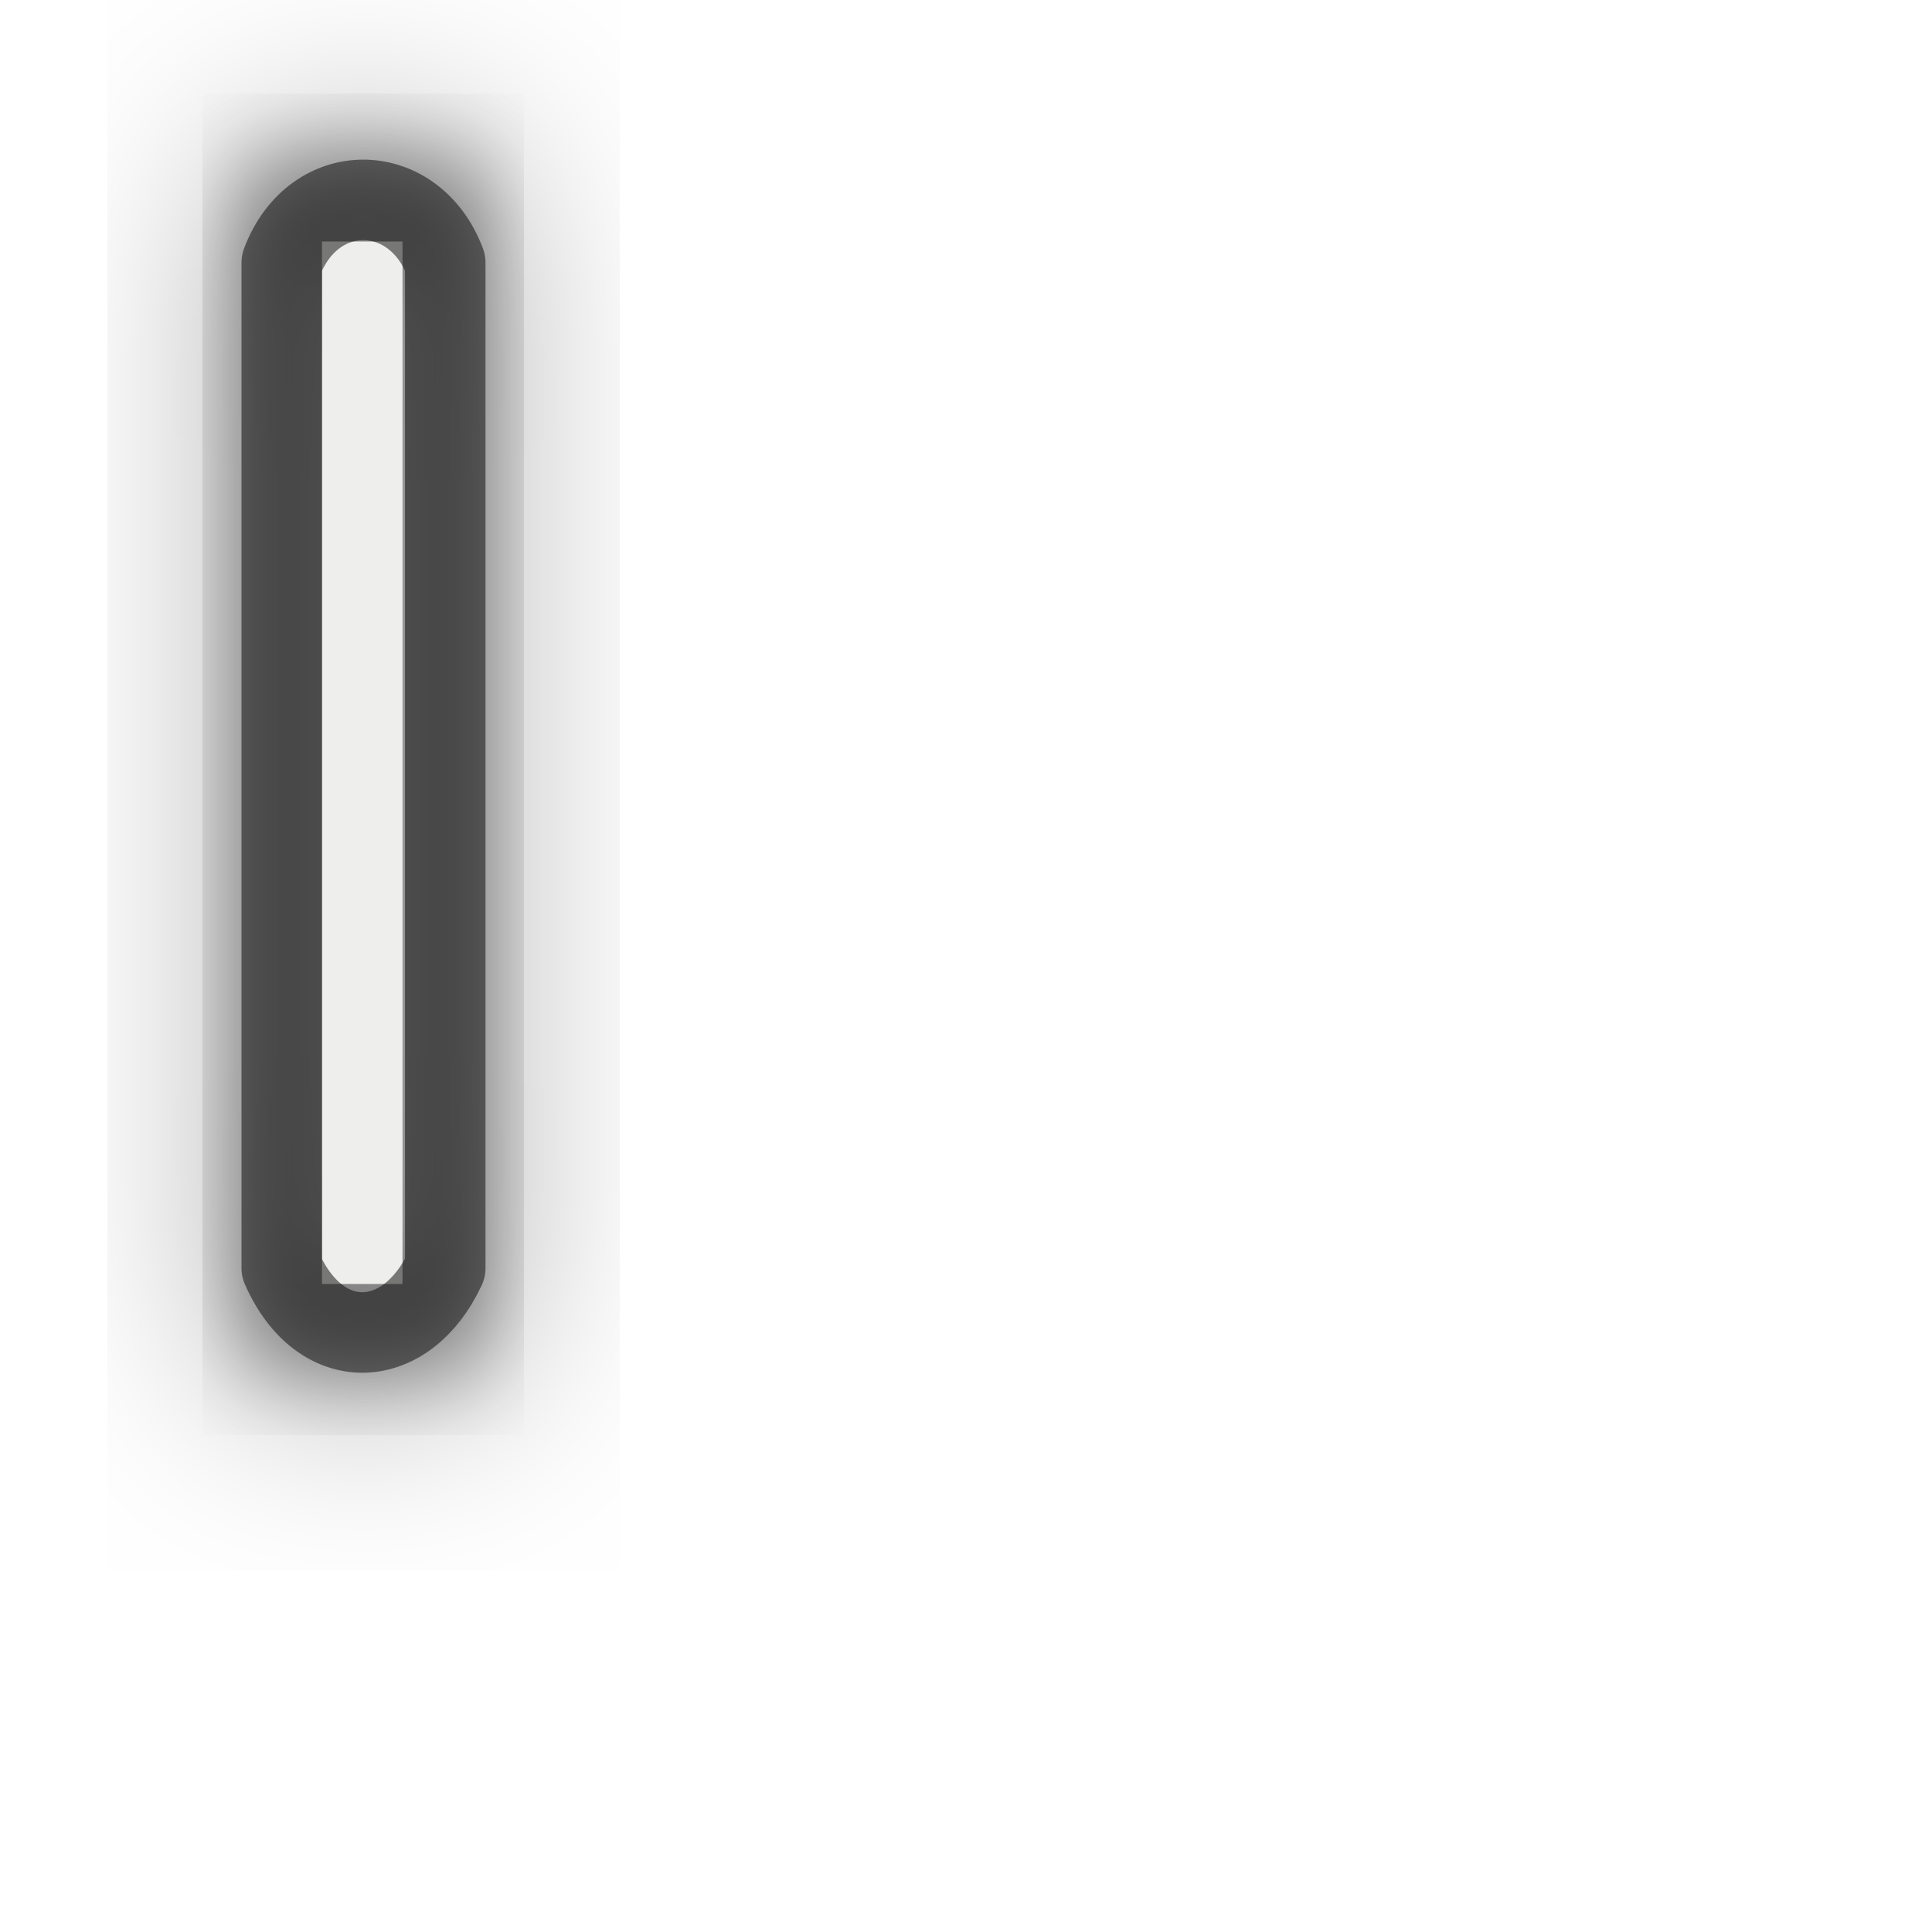
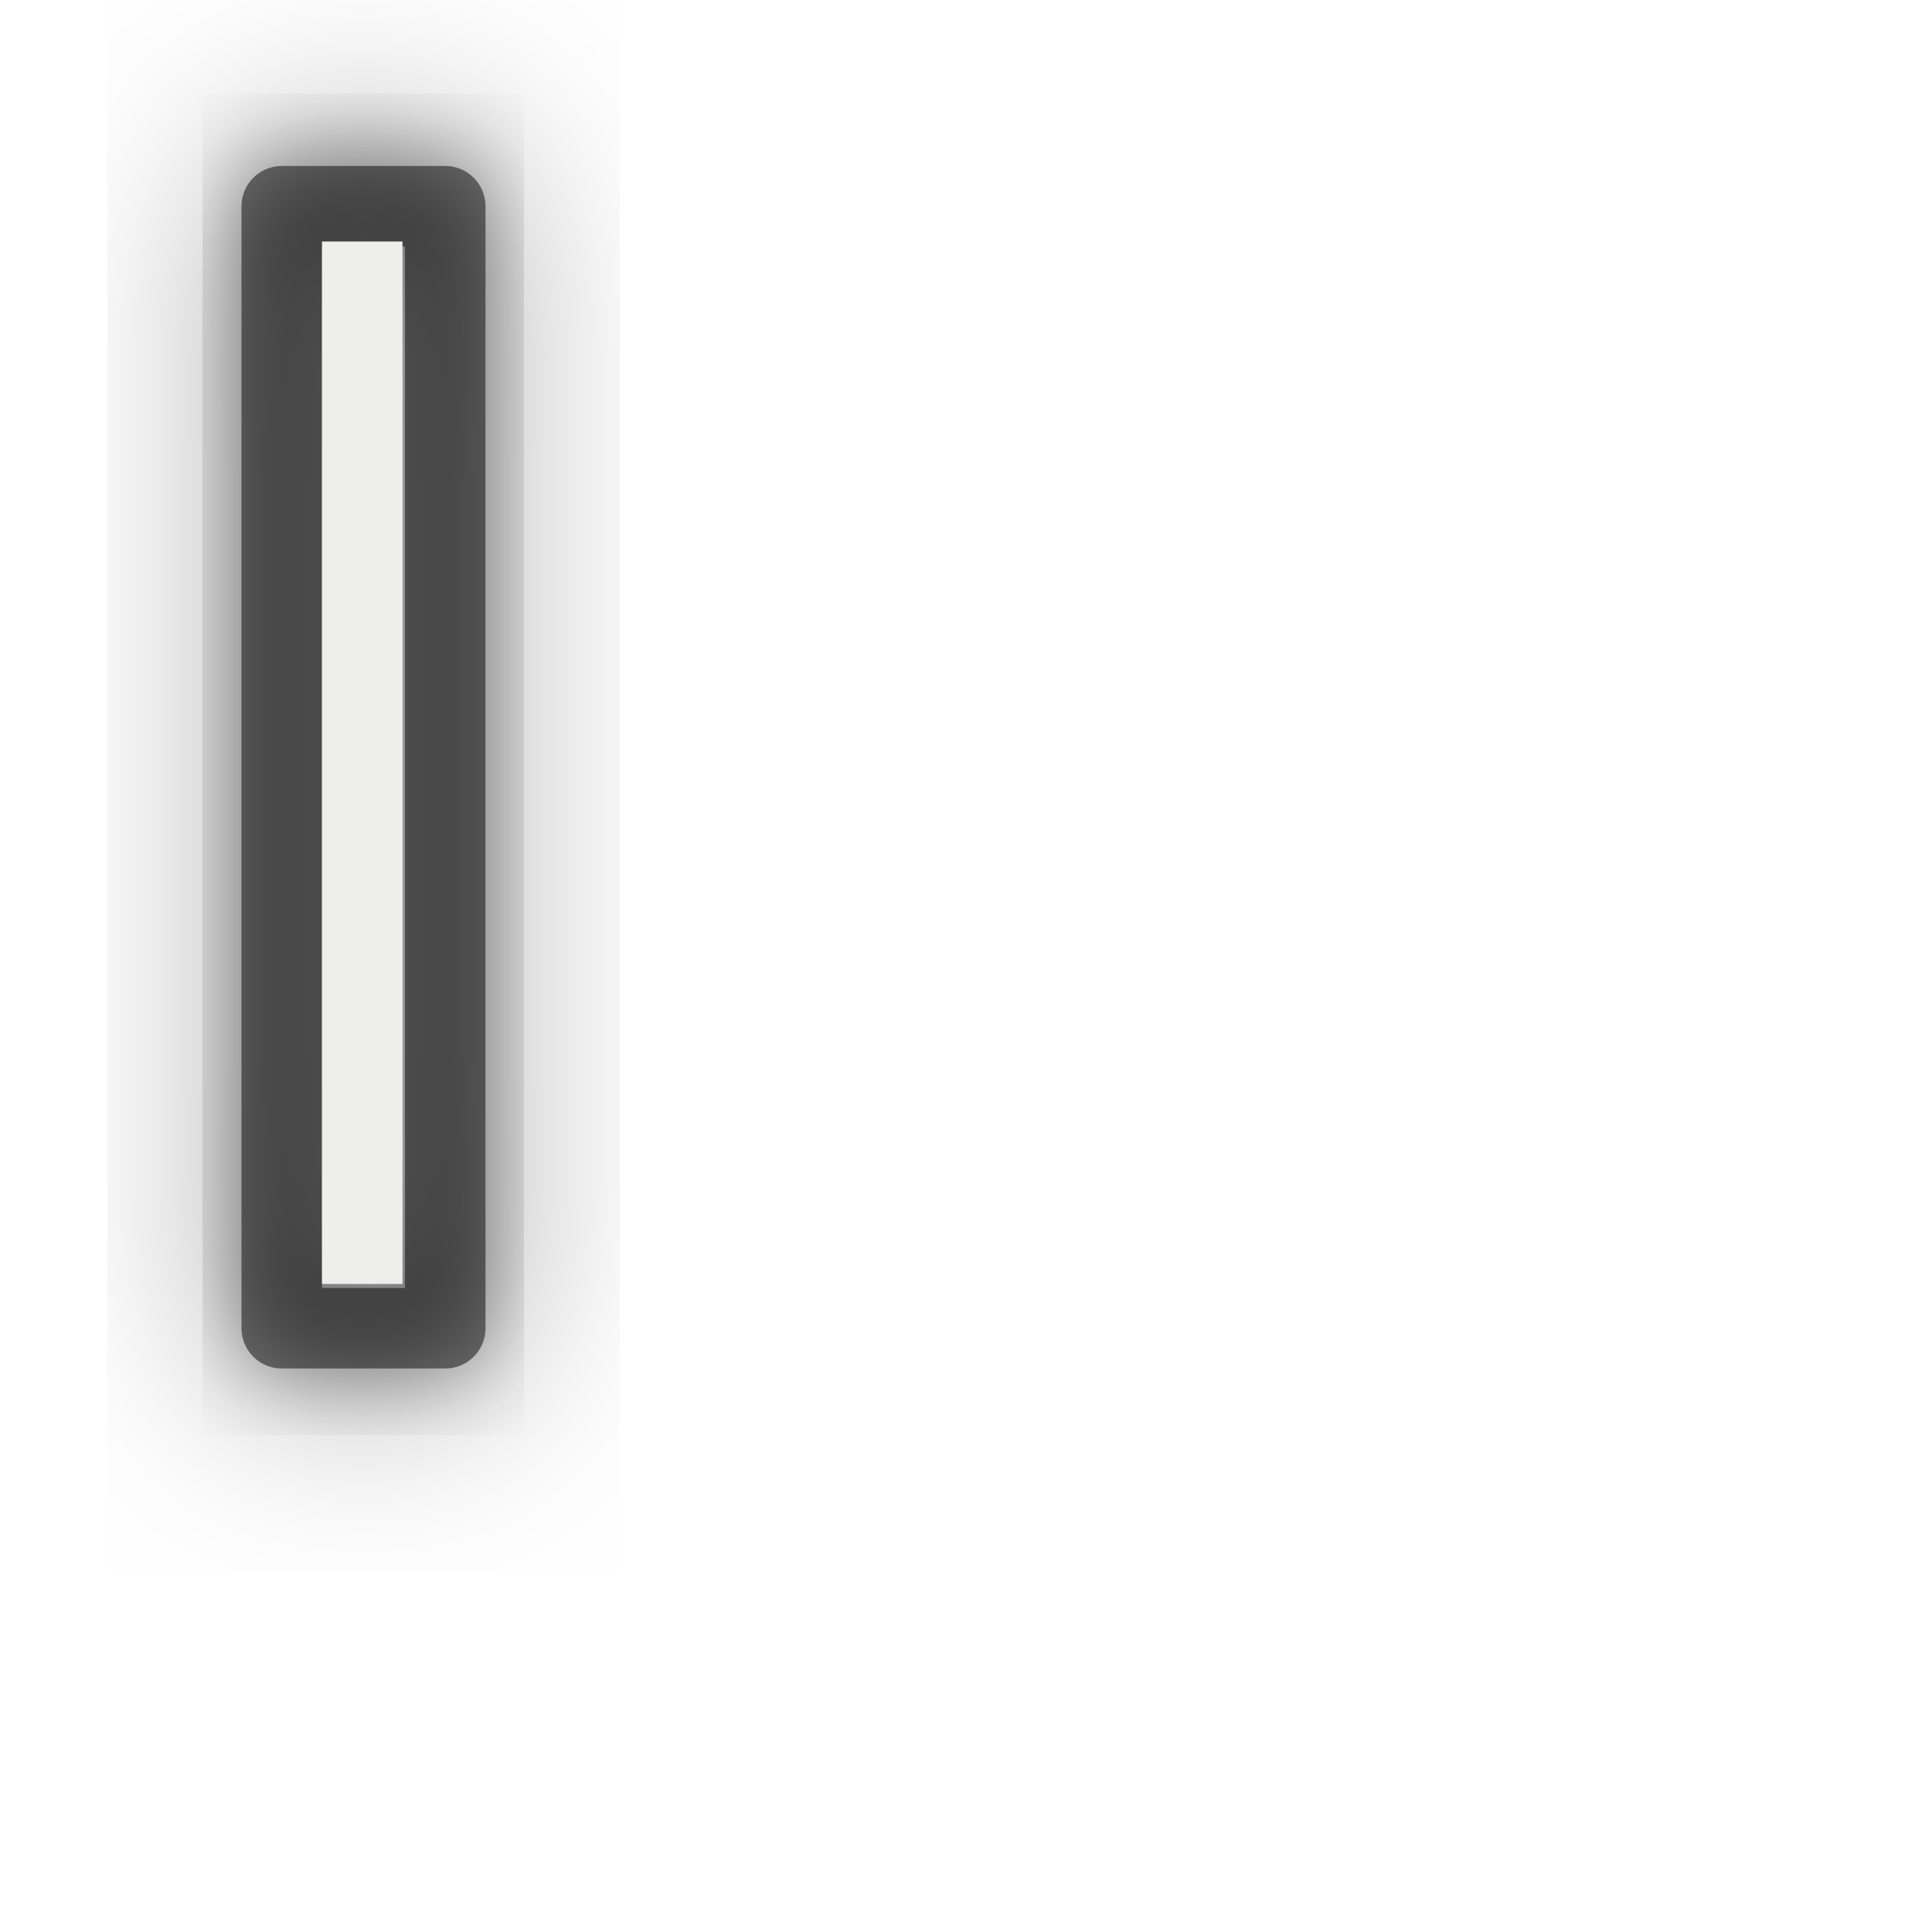
<svg xmlns="http://www.w3.org/2000/svg" width="24" height="24" id="svg3570" version="1.0">
  <defs id="defs3572">
    <filter x="-1.625" width="4.251" y="-0.145" height="1.29" id="filter3194">
      <feGaussianBlur stdDeviation="0.722" id="feGaussianBlur3196" />
    </filter>
    <filter x="-0.481" width="1.962" y="-0.098" height="1.195" id="filter3250">
      <feGaussianBlur stdDeviation="0.607" id="feGaussianBlur3252" />
    </filter>
    <filter x="-1.063" width="3.126" y="-0.216" height="1.432" id="filter3314">
      <feGaussianBlur stdDeviation="1.343" id="feGaussianBlur3316" />
    </filter>
  </defs>
  <g id="layer1">
    <path style="opacity:0.5;fill:none;fill-opacity:1;fill-rule:evenodd;stroke:#000100;stroke-width:1;stroke-linecap:square;stroke-linejoin:round;stroke-miterlimit:4;stroke-dasharray:none;stroke-opacity:1;filter:url(#filter3250)" d="M 3.5,2.531 L 3.5,3.031 L 3.5,15.969 L 3.5,16.469 L 5.531,16.469 L 5.531,15.969 L 5.531,3.031 L 5.531,2.531 L 3.5,2.531 z " id="path3200" />
    <path id="path2172" d="M -12.5,0.5 L -12.5,11.5" style="fill:none;fill-rule:evenodd;stroke:#000100;stroke-width:1px;stroke-linecap:square;stroke-linejoin:miter;stroke-opacity:1;filter:url(#filter3194);opacity:0.5" transform="matrix(1.104167,0,0,1.255989,18.25,2.017329)" />
    <path style="opacity:0.5;fill:none;fill-opacity:1;fill-rule:evenodd;stroke:#000100;stroke-width:1;stroke-linecap:square;stroke-linejoin:round;stroke-miterlimit:4;stroke-dasharray:none;stroke-opacity:1;filter:url(#filter3314)" d="M 3.5,2.562 L 3.5,3.062 L 3.5,16 L 3.5,16.5 L 5.531,16.5 L 5.531,16 L 5.531,3.062 L 5.531,2.562 L 3.5,2.562 z " id="path3280" />
+     <path id="path3254" d="M 3.5,2.562 L 3.5,3.062 L 3.5,16 L 3.5,16.5 L 5.531,16.5 L 5.531,16 L 5.531,3.062 L 5.531,2.562 L 3.5,2.562 z " style="opacity:0.5;fill:none;fill-opacity:1;fill-rule:evenodd;stroke:#000100;stroke-width:1;stroke-linecap:square;stroke-linejoin:round;stroke-miterlimit:4;stroke-dasharray:none;stroke-opacity:1" />
    <path style="fill:#eeeeec;fill-rule:evenodd;stroke:#eeeeec;stroke-width:1;stroke-linecap:square;stroke-linejoin:miter;stroke-miterlimit:4;stroke-dasharray:none;stroke-opacity:1" d="M 4.5,3.5 L 4.5,15.45" id="path2170" />
-     <path id="path3254" d="M 3.5,3.262 L 3.5,3.762 L 3.5,15.254 L 3.5,15.754 C 3.985,16.852 5.054,16.785 5.531,15.754 L 5.531,15.254 L 5.531,3.762 L 5.531,3.262 C 5.148,2.238 3.898,2.209 3.5,3.262 z " style="opacity:0.5;fill:none;fill-opacity:1;fill-rule:evenodd;stroke:#000100;stroke-width:1;stroke-linecap:square;stroke-linejoin:round;stroke-miterlimit:4;stroke-dasharray:none;stroke-opacity:1" />
  </g>
</svg>
